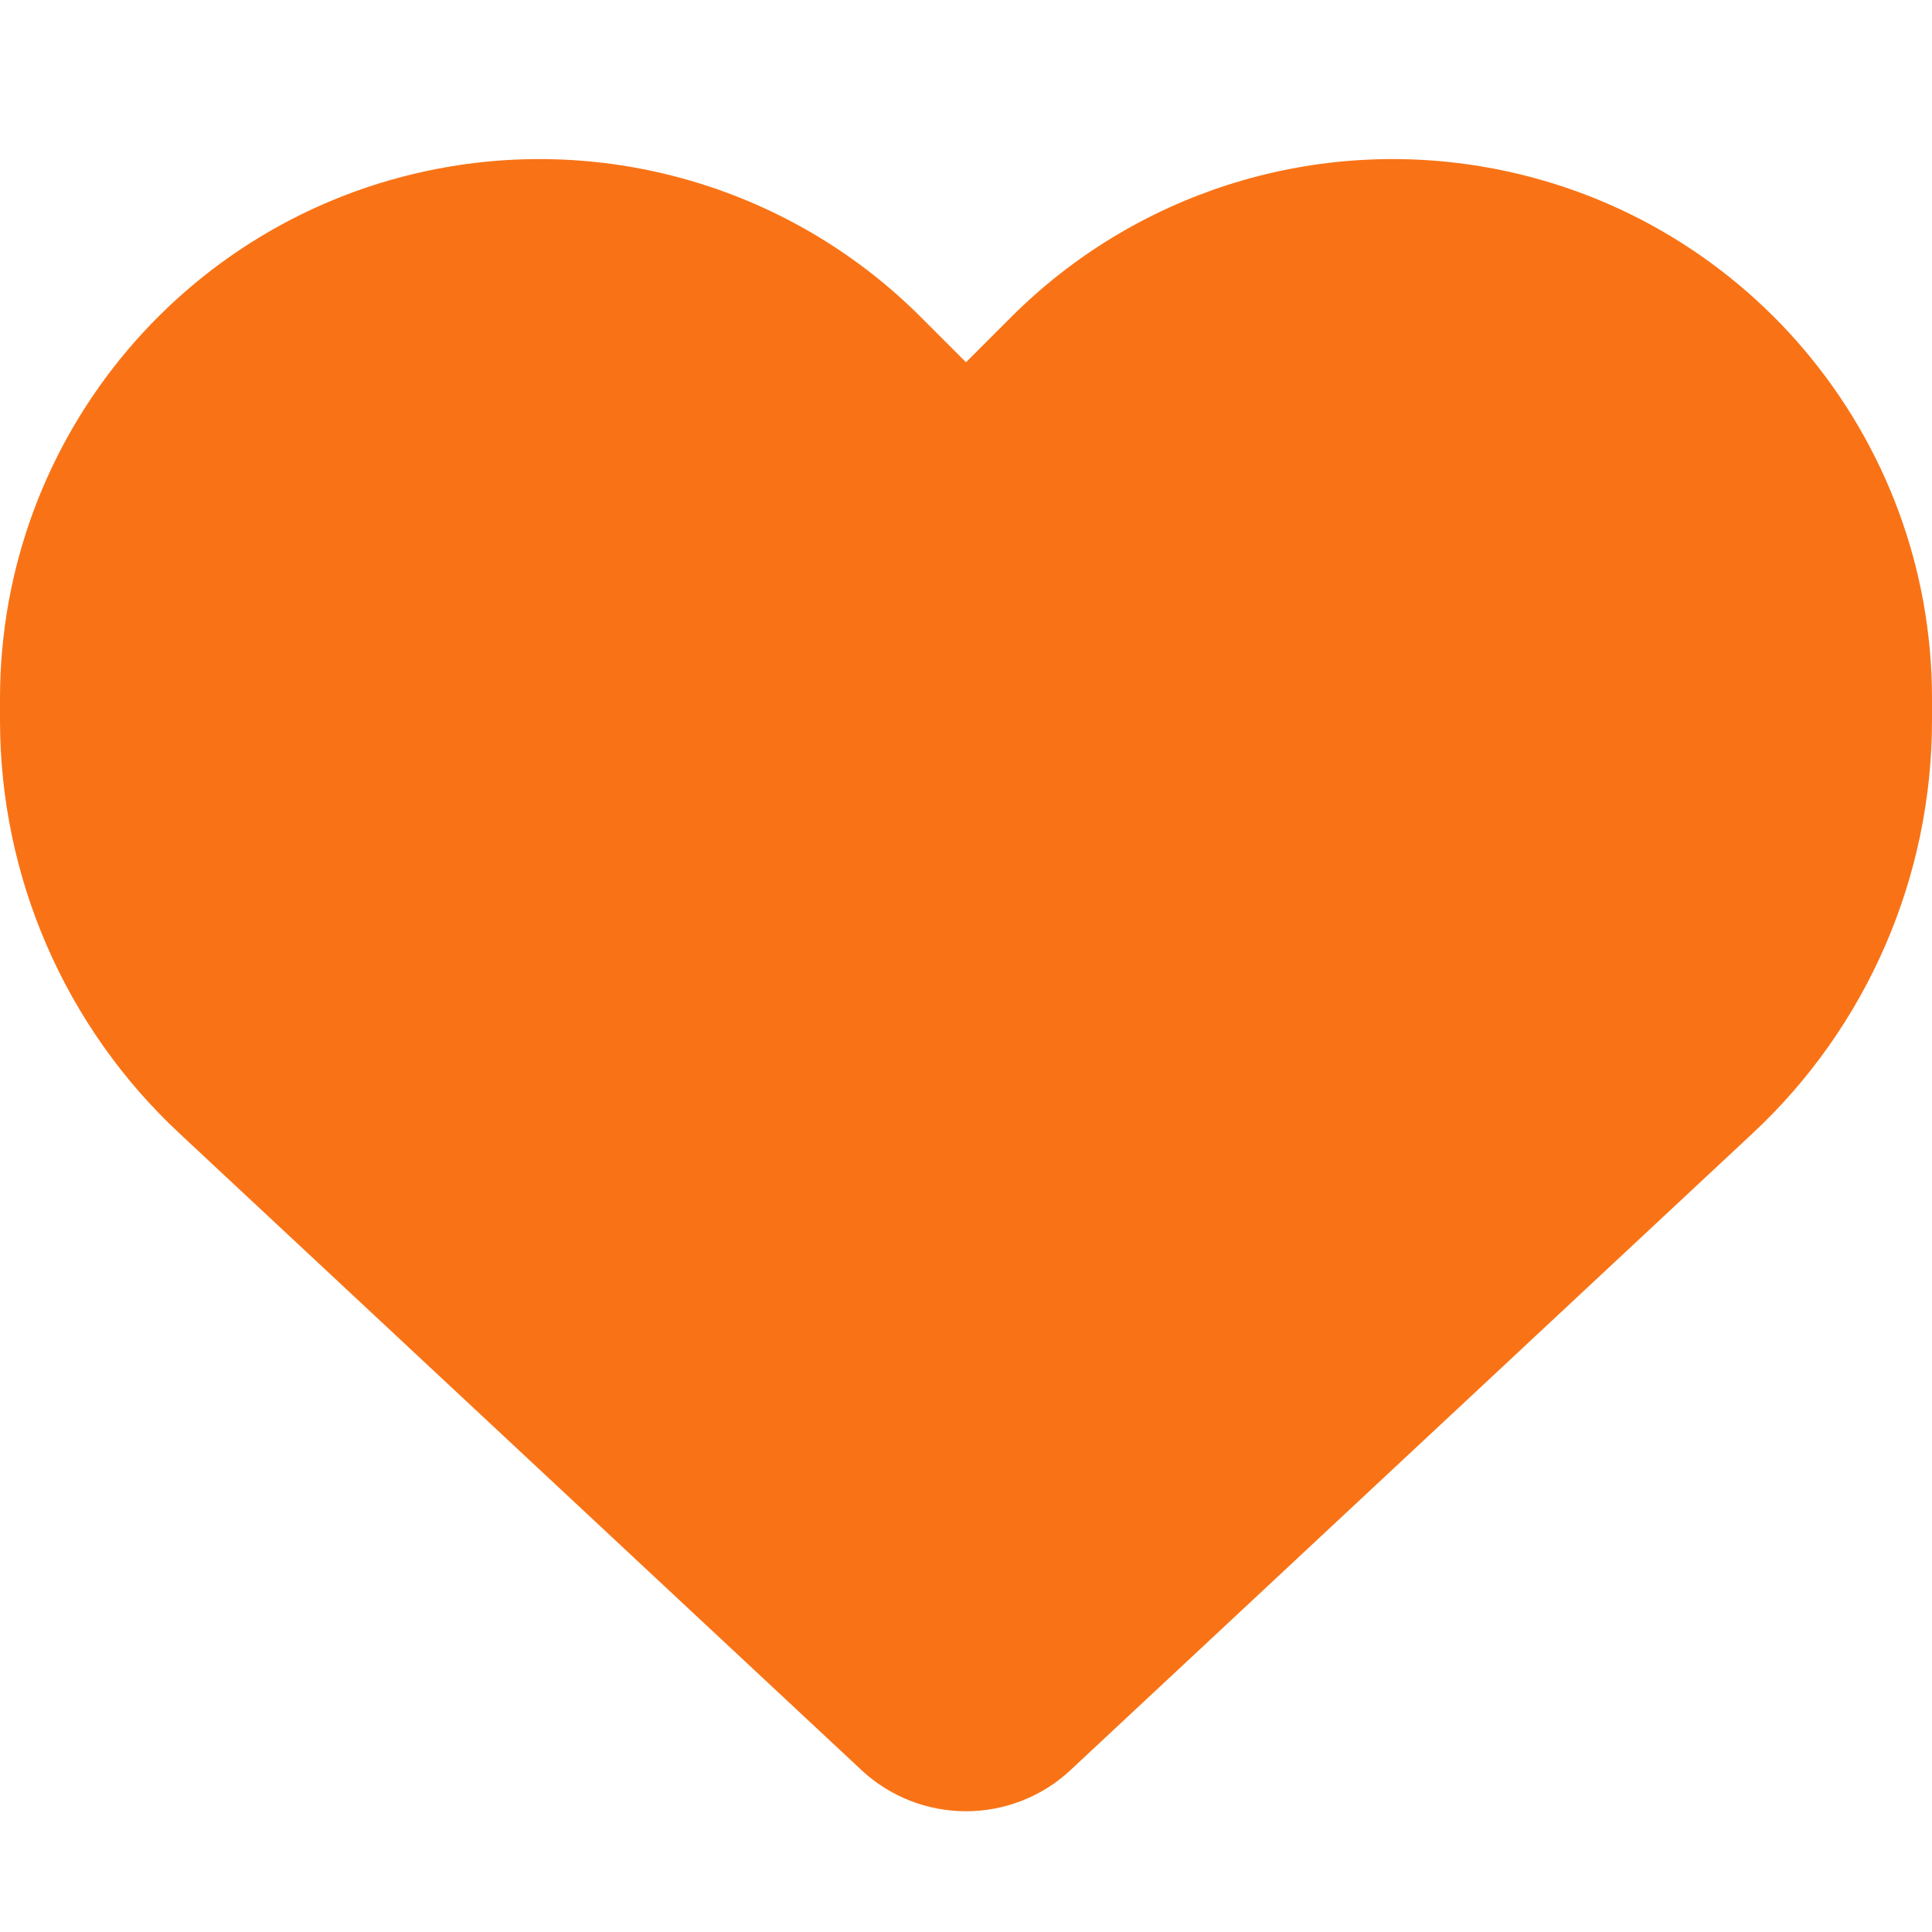
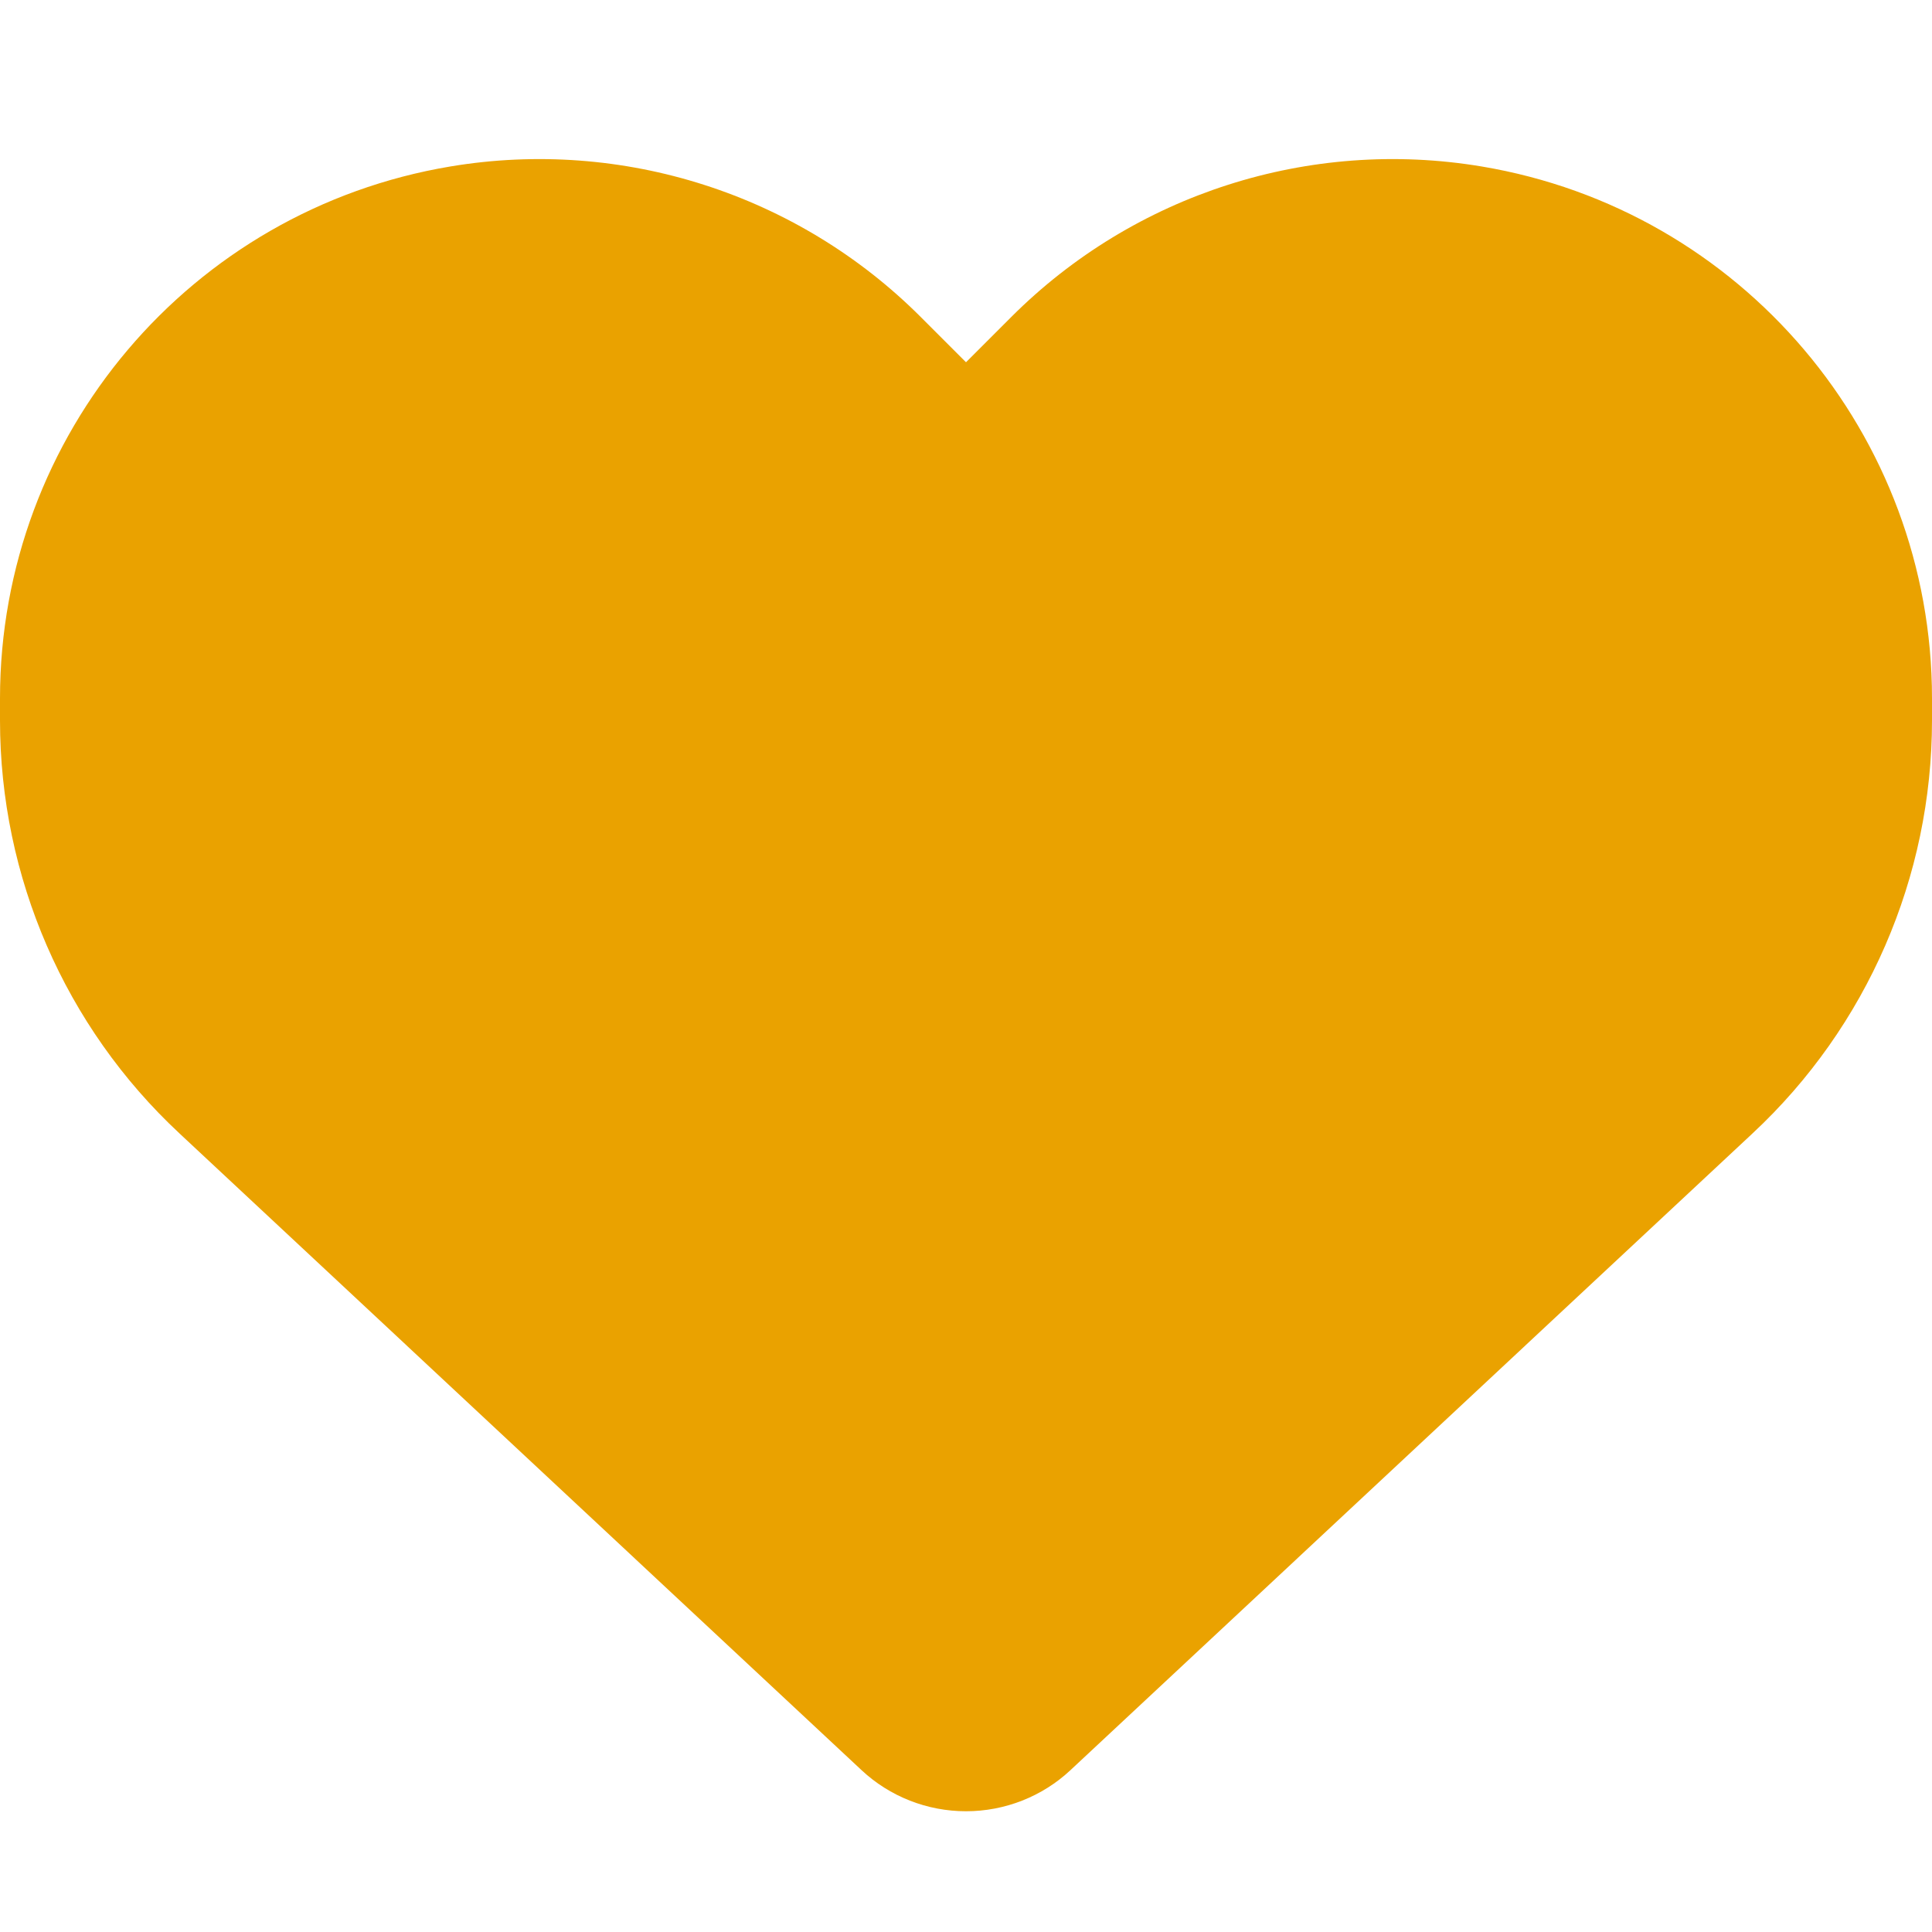
<svg xmlns="http://www.w3.org/2000/svg" preserveAspectRatio="none" overflow="visible" style="display: block;" width="20" height="20" viewBox="0 0 20 20" fill="none">
  <g id="Img">
-     <path id="Vector" d="M1.859 11.734L8.918 18.324C9.211 18.598 9.598 18.75 10 18.75C10.402 18.75 10.789 18.598 11.082 18.324L18.141 11.734C19.328 10.629 20 9.078 20 7.457V7.23C20 4.5 18.027 2.172 15.336 1.723C13.555 1.426 11.742 2.008 10.469 3.281L10 3.75L9.531 3.281C8.258 2.008 6.445 1.426 4.664 1.723C1.973 2.172 0 4.5 0 7.23V7.457C0 9.078 0.672 10.629 1.859 11.734Z" fill="#F97316" />
+     <path id="Vector" d="M1.859 11.734L8.918 18.324C9.211 18.598 9.598 18.75 10 18.75C10.402 18.75 10.789 18.598 11.082 18.324L18.141 11.734C19.328 10.629 20 9.078 20 7.457V7.23C20 4.5 18.027 2.172 15.336 1.723C13.555 1.426 11.742 2.008 10.469 3.281L10 3.75L9.531 3.281C8.258 2.008 6.445 1.426 4.664 1.723C1.973 2.172 0 4.5 0 7.23V7.457C0 9.078 0.672 10.629 1.859 11.734Z" fill="#EAA200" />
  </g>
</svg>
